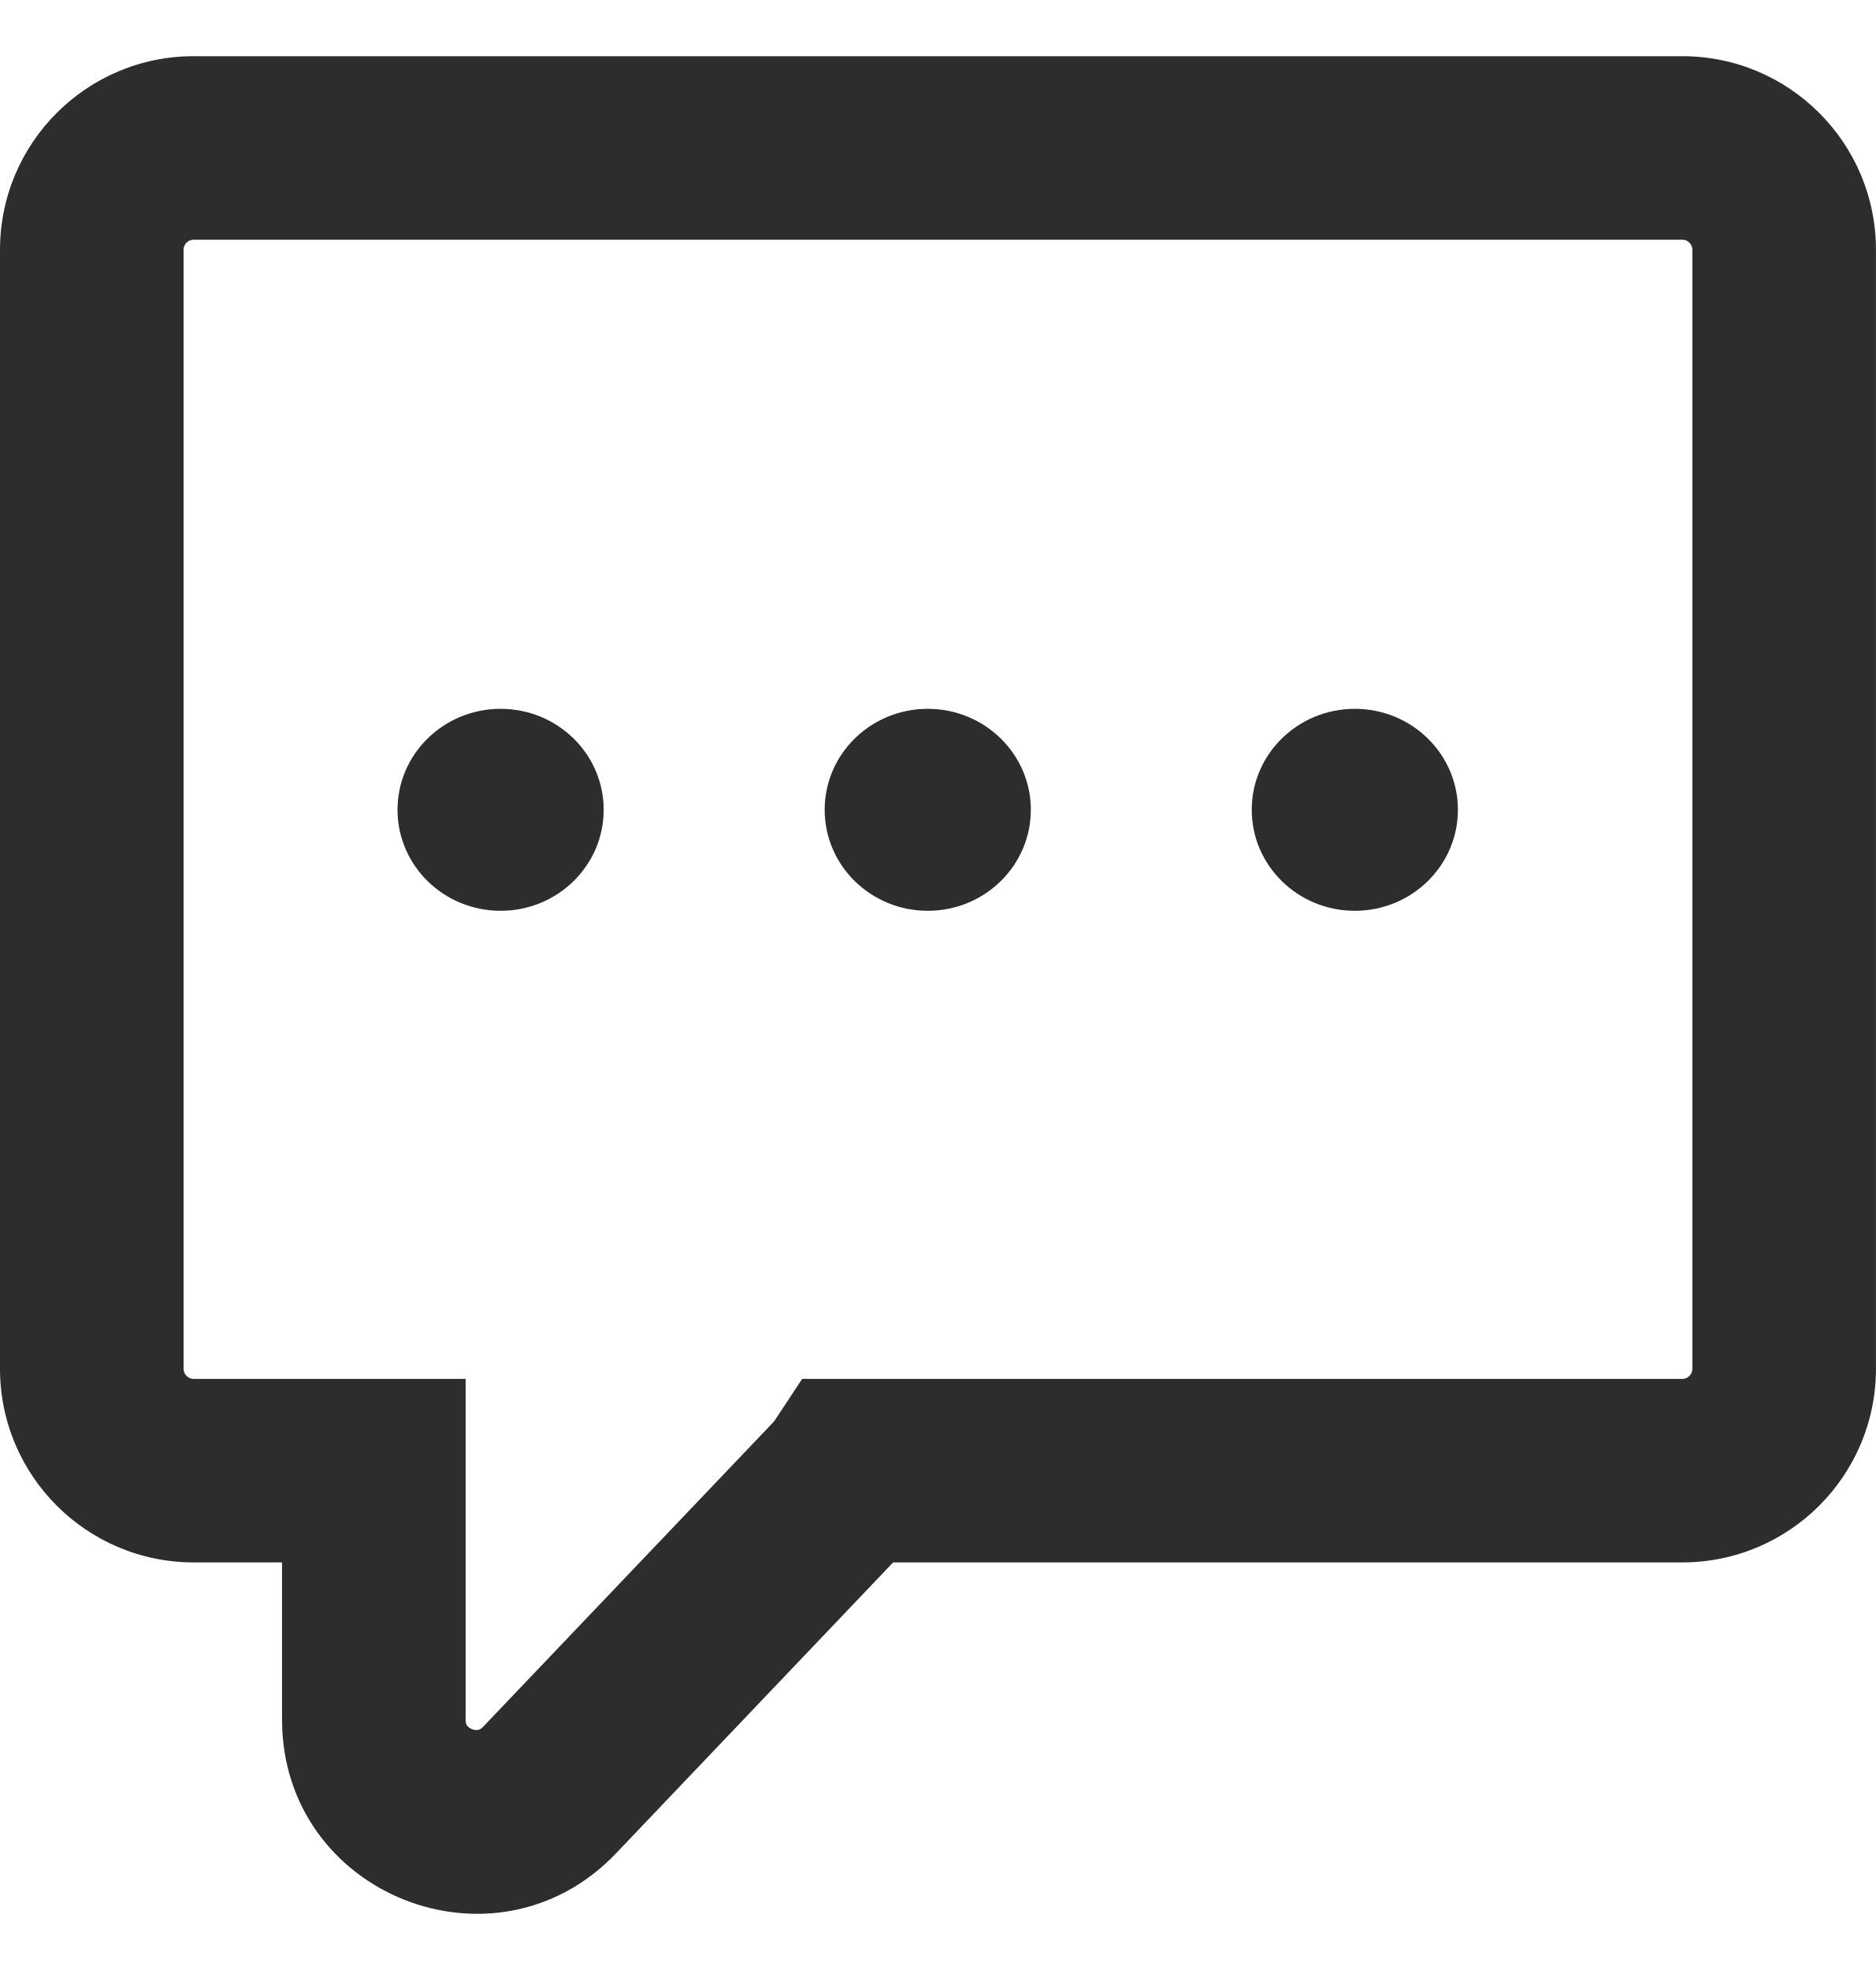
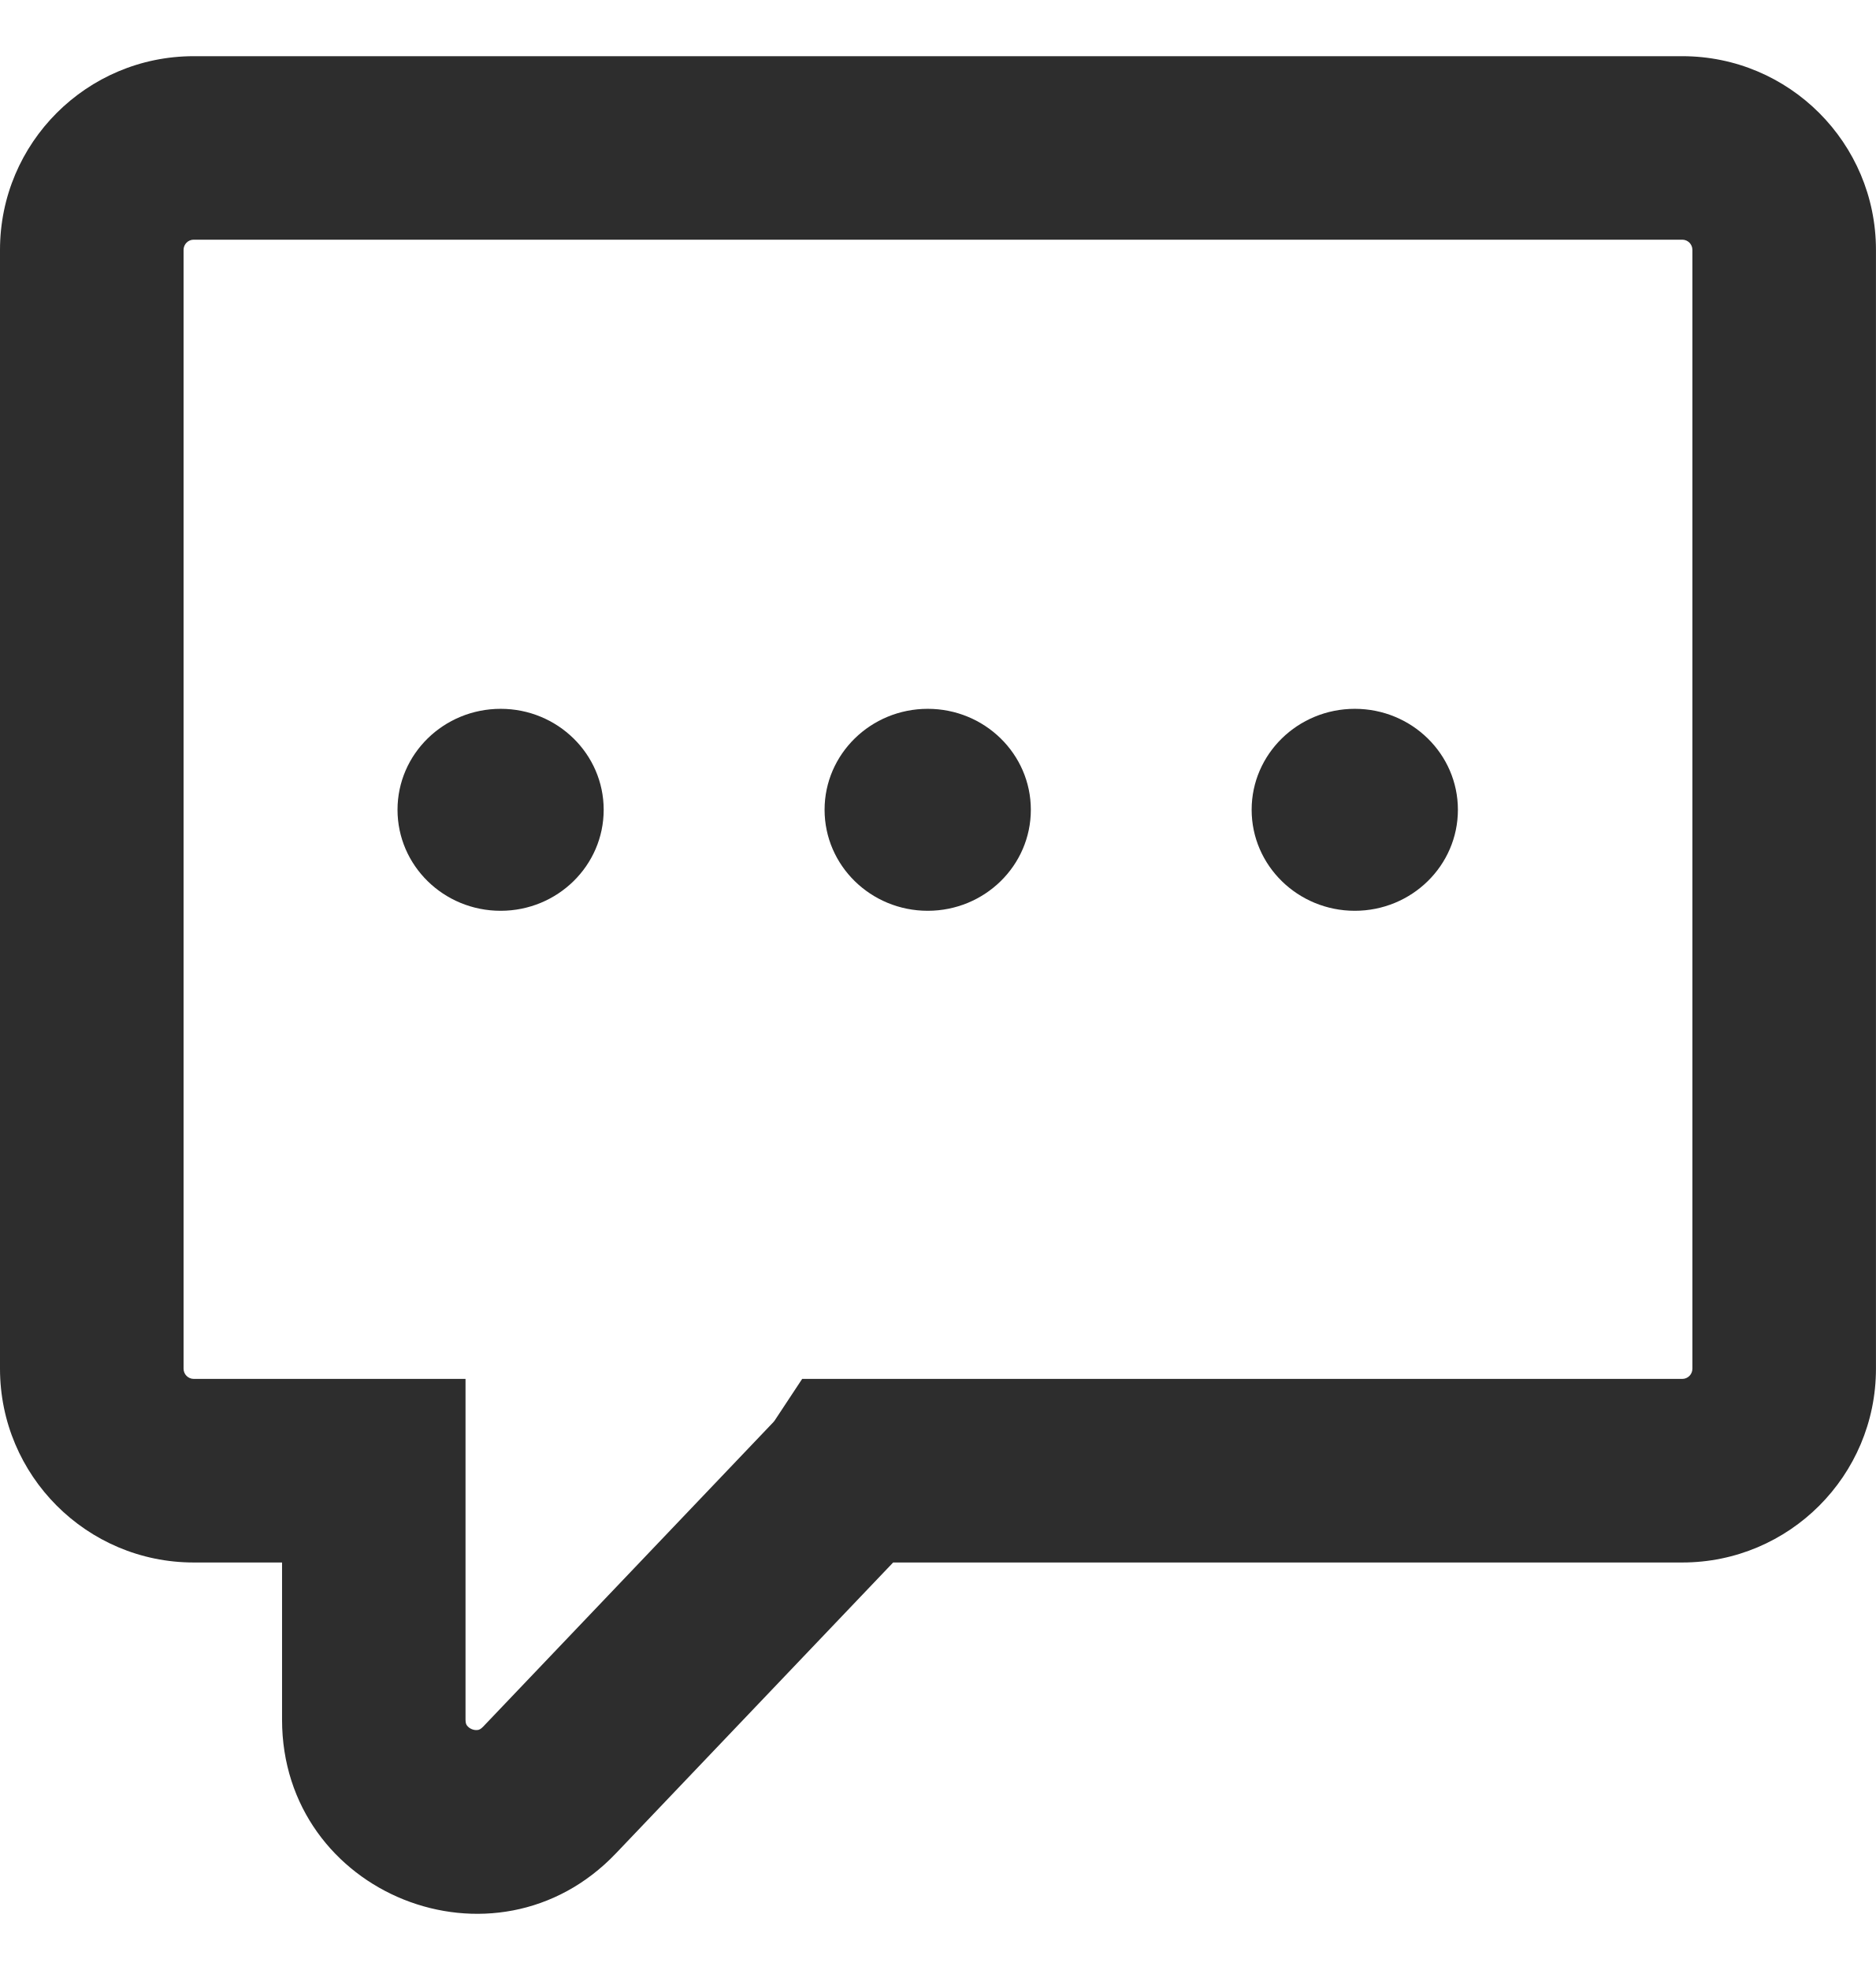
- <svg xmlns="http://www.w3.org/2000/svg" width="20" height="21" viewBox="0 0 20 21" fill="none">
-   <path id="Union" fill-rule="evenodd" clip-rule="evenodd" d="M1.957 2.664C1.957 2.604 2.005 2.555 2.065 2.555H17.935C17.995 2.555 18.043 2.604 18.043 2.664V14.59C18.043 14.65 17.995 14.699 17.935 14.699H8.552L8.262 15.138C8.258 15.144 8.252 15.151 8.244 15.161L5.151 18.407C5.124 18.435 5.107 18.439 5.097 18.441C5.083 18.444 5.059 18.443 5.032 18.433C5.005 18.422 4.988 18.406 4.979 18.394C4.974 18.386 4.964 18.371 4.964 18.332V14.699H2.065C2.005 14.699 1.957 14.65 1.957 14.59V2.664ZM2.065 0.599C0.925 0.599 0 1.523 0 2.664V14.59C0 15.731 0.925 16.655 2.065 16.655H3.007V18.332C3.007 20.196 5.282 21.106 6.568 19.756L9.522 16.655H17.935C19.075 16.655 20 15.731 20 14.59V2.664C20 1.523 19.075 0.599 17.935 0.599H2.065ZM5.337 9.709C4.73 9.709 4.238 9.227 4.238 8.632C4.238 8.038 4.73 7.556 5.337 7.556C5.944 7.556 6.436 8.038 6.436 8.632C6.436 9.227 5.944 9.709 5.337 9.709ZM9.891 9.709C9.284 9.709 8.792 9.227 8.792 8.632C8.792 8.038 9.284 7.556 9.891 7.556C10.498 7.556 10.99 8.038 10.99 8.632C10.99 9.227 10.498 9.709 9.891 9.709ZM14.444 9.709C13.837 9.709 13.345 9.227 13.345 8.632C13.345 8.038 13.837 7.556 14.444 7.556C15.051 7.556 15.543 8.038 15.543 8.632C15.543 9.227 15.051 9.709 14.444 9.709Z" fill="#2D2D2D" />
+ <svg xmlns="http://www.w3.org/2000/svg" width="20" height="21" fill="none">
+   <path fill="#2D2D2D" fill-rule="evenodd" d="M1.957 2.664c0-.06.048-.109.108-.109h15.87c.06 0 .108.049.108.109V14.59c0 .06-.048.109-.108.109H8.552l-.29.439a.163.163 0 0 1-.018.023L5.15 18.407c-.027.028-.044.032-.054.034a.12.12 0 0 1-.065-.008.12.12 0 0 1-.053-.04c-.005-.007-.015-.022-.015-.061v-3.633H2.065a.109.109 0 0 1-.108-.109V2.664ZM2.065.599C.925.599 0 1.523 0 2.664V14.59c0 1.14.925 2.066 2.065 2.066h.942v1.676c0 1.864 2.275 2.774 3.56 1.424l2.955-3.1h8.413c1.14 0 2.065-.925 2.065-2.066V2.664c0-1.14-.925-2.065-2.065-2.065H2.065Zm3.272 9.11c-.607 0-1.099-.482-1.099-1.077 0-.594.492-1.076 1.1-1.076.606 0 1.098.482 1.098 1.076 0 .595-.492 1.077-1.099 1.077Zm4.554 0c-.607 0-1.1-.482-1.1-1.077 0-.594.493-1.076 1.1-1.076.607 0 1.099.482 1.099 1.076 0 .595-.492 1.077-1.1 1.077Zm4.553 0c-.607 0-1.1-.482-1.1-1.077 0-.594.493-1.076 1.1-1.076.607 0 1.099.482 1.099 1.076 0 .595-.492 1.077-1.1 1.077Z" clip-rule="evenodd" />
</svg>
